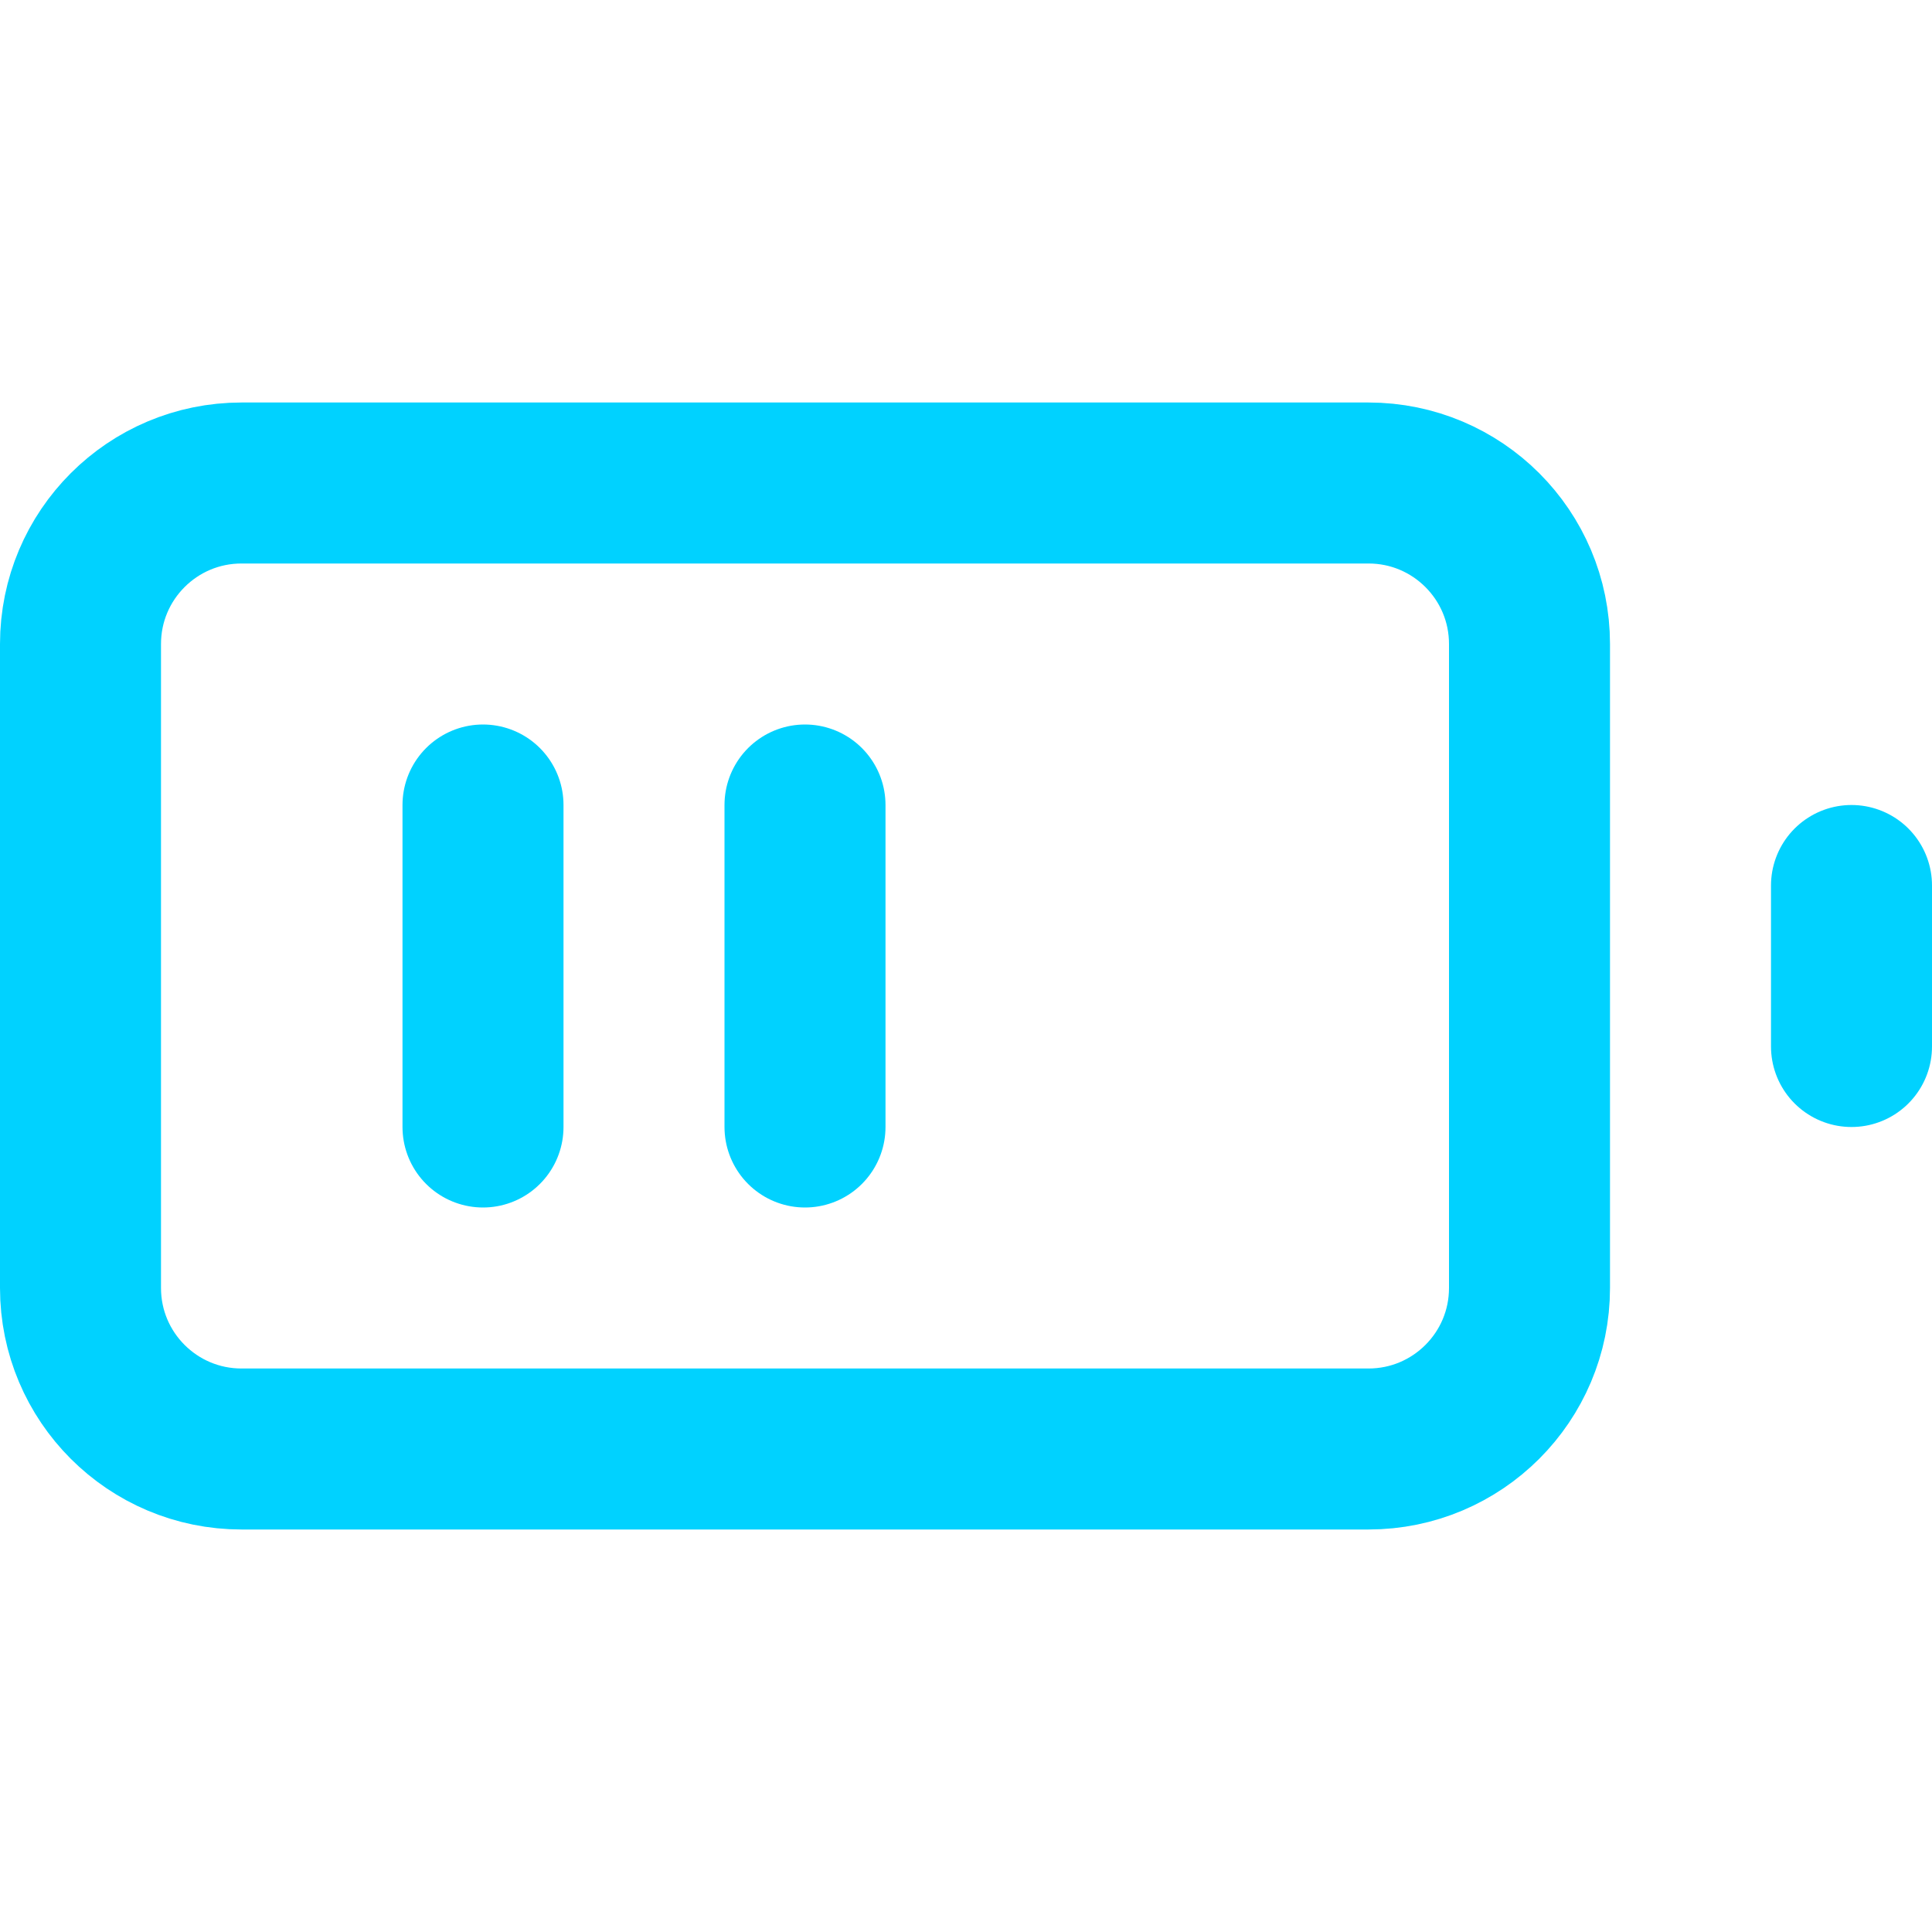
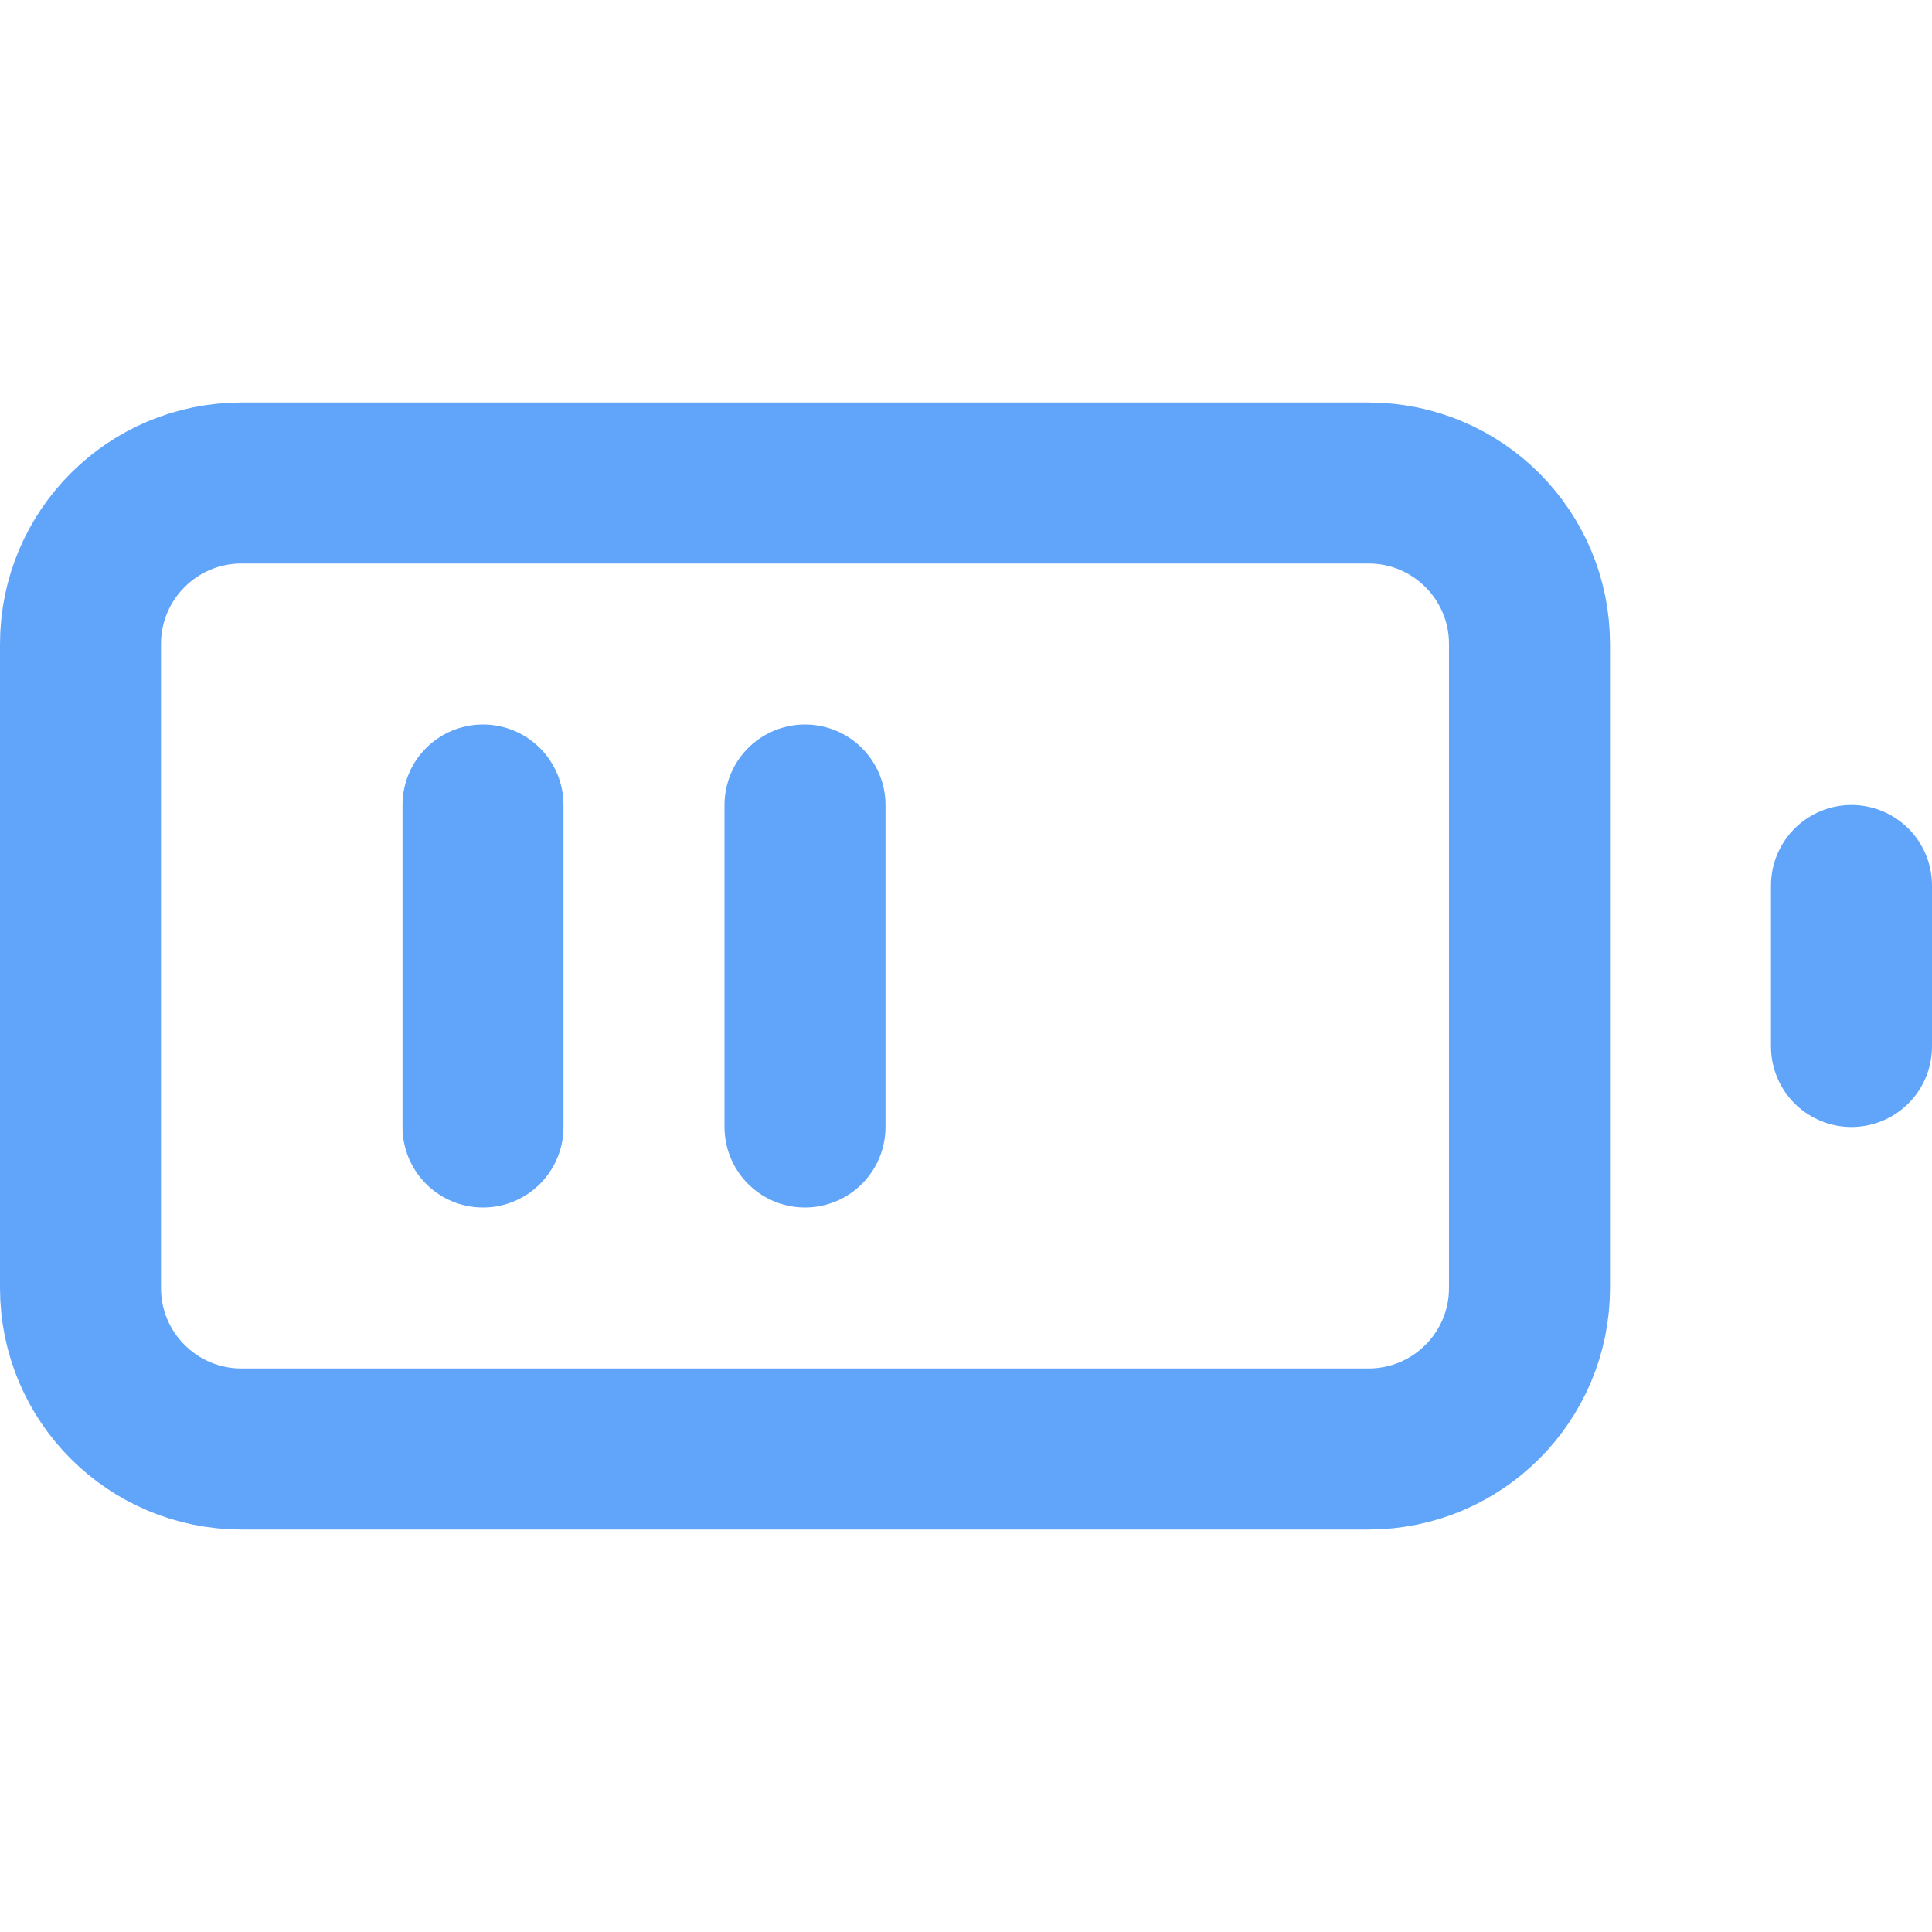
- <svg viewBox="0 0 24 24" width="24" height="24" fill="none" stroke="#00d2ff" stroke-width="2" stroke-linecap="round" stroke-linejoin="round">
+ <svg viewBox="0 0 24 24" width="24" height="24" fill="none" stroke="#60a5fa" stroke-width="2" stroke-linecap="round" stroke-linejoin="round">
  <rect x="1" y="6" width="18" height="12" rx="2" />
  <line x1="23" y1="11" x2="23" y2="13" />
  <line x1="6" y1="10" x2="6" y2="14" />
  <line x1="10" y1="10" x2="10" y2="14" />
</svg>
